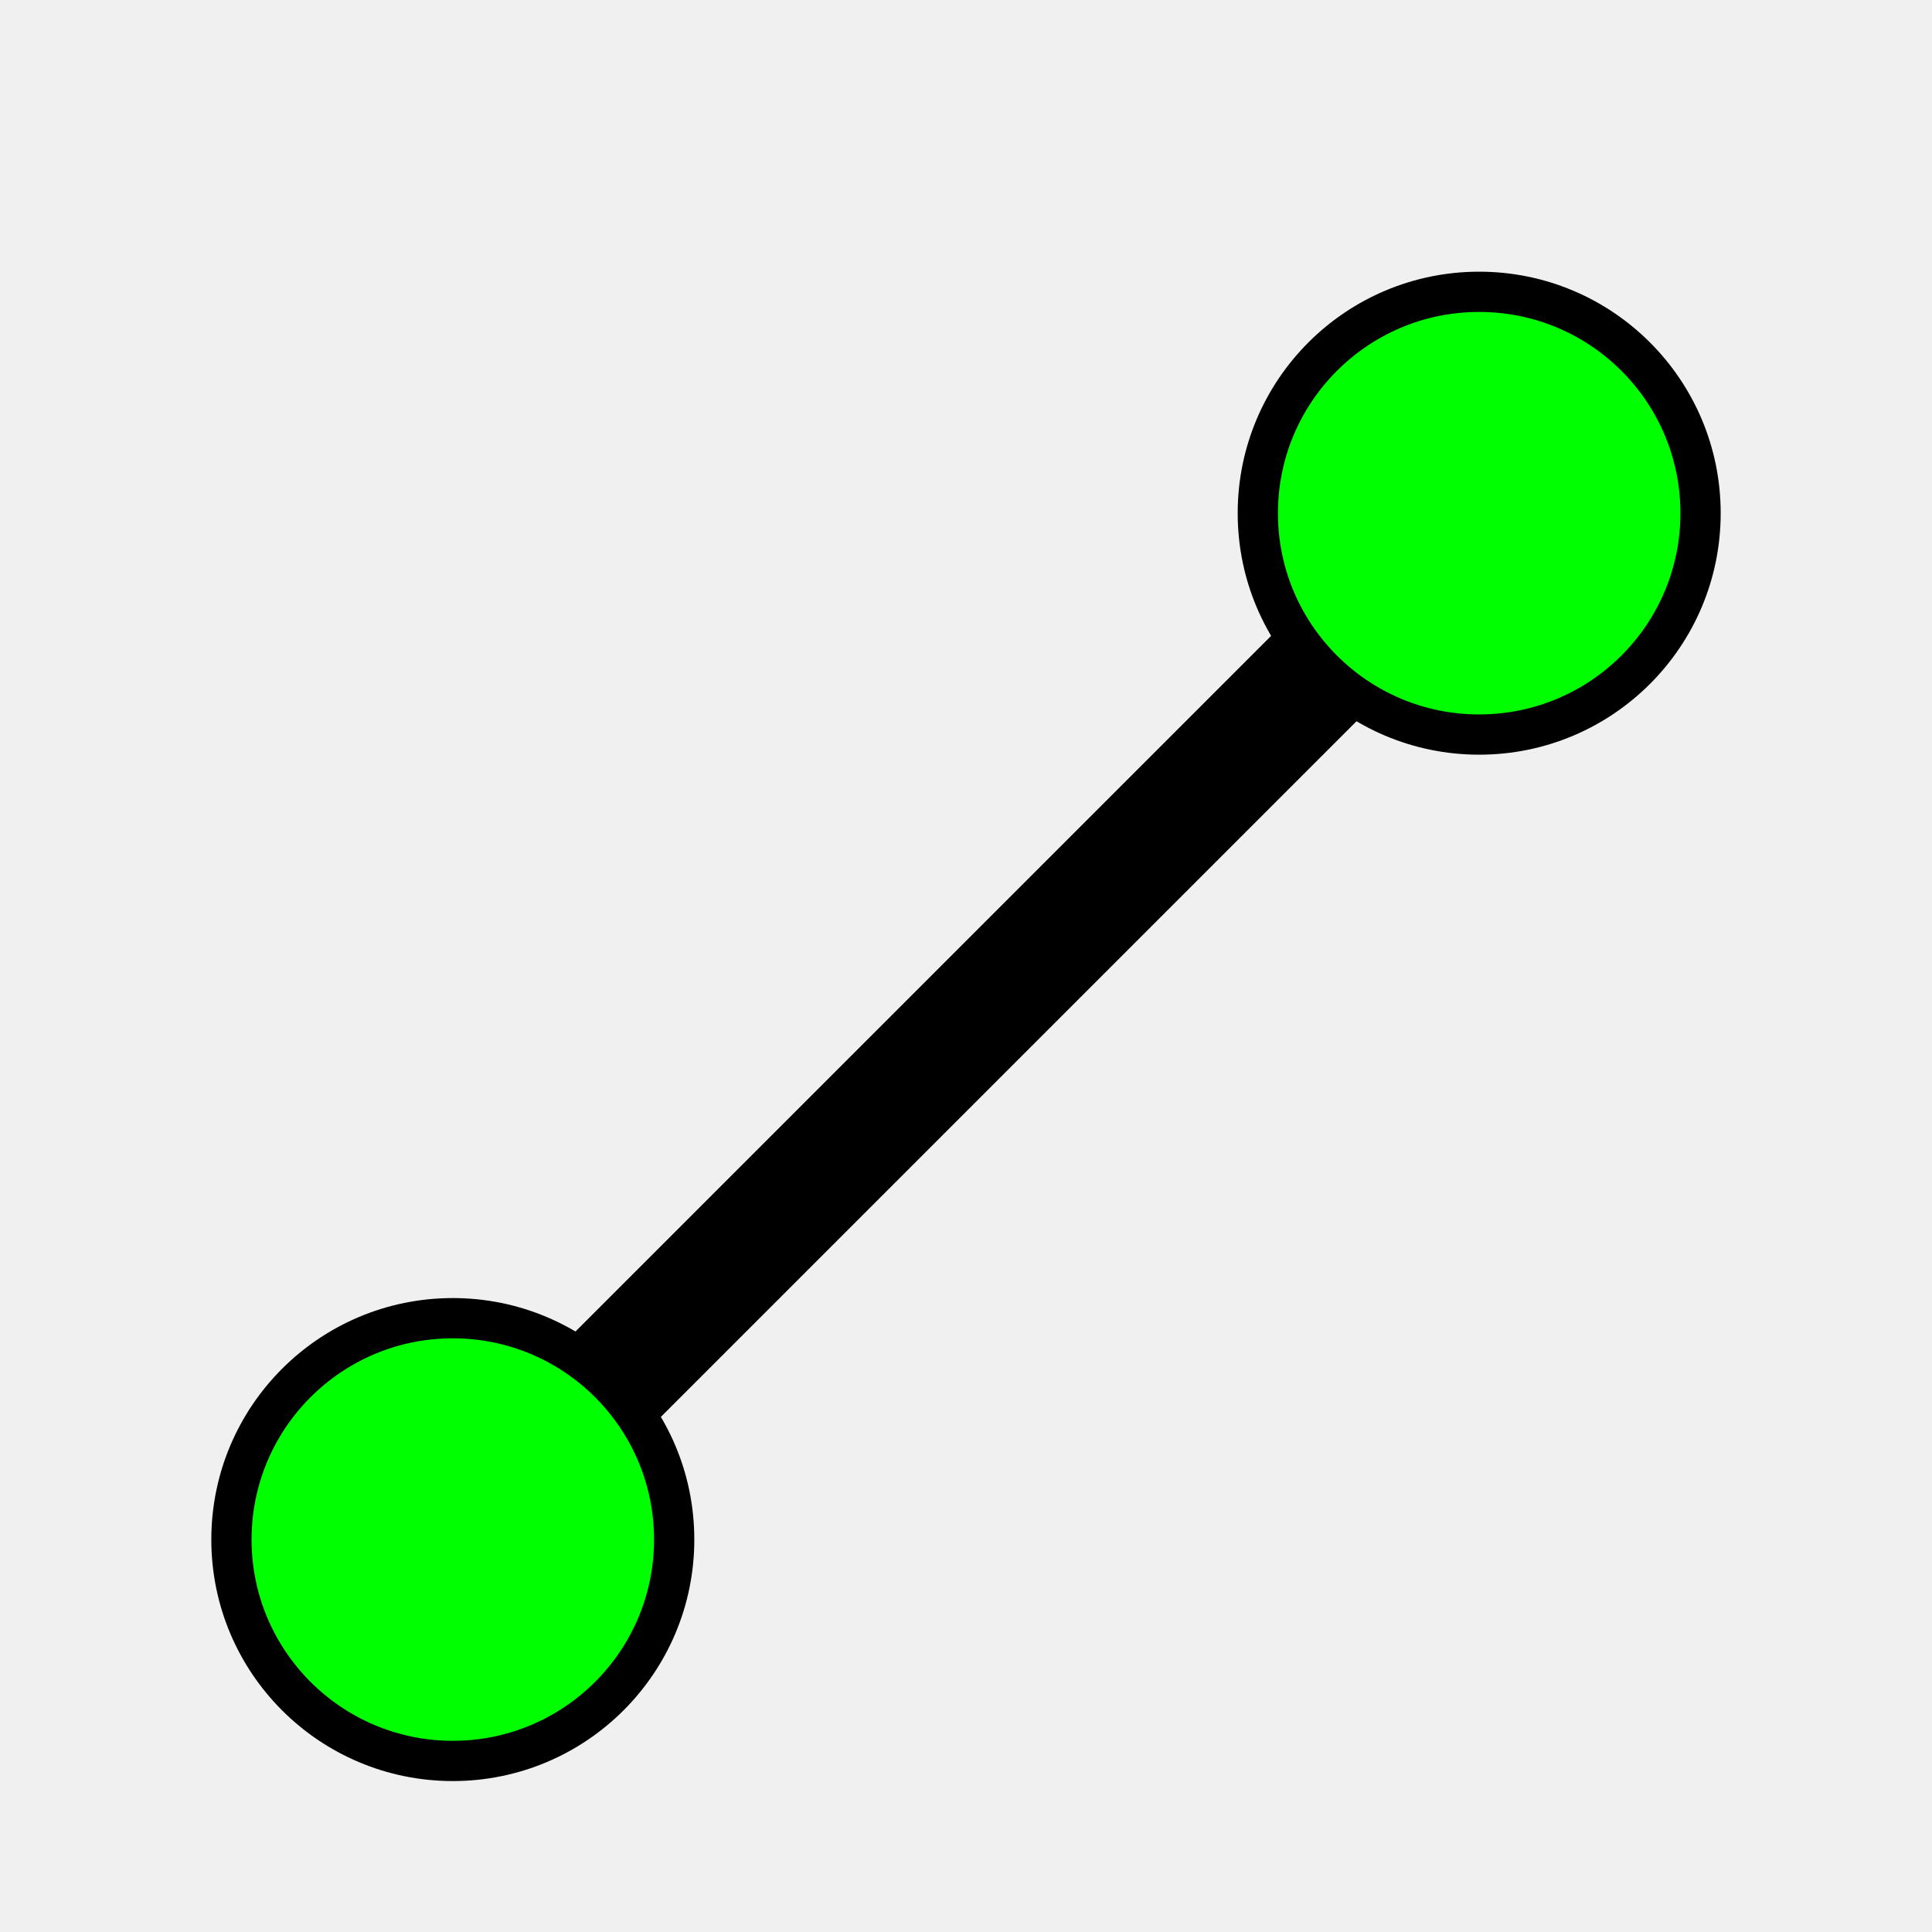
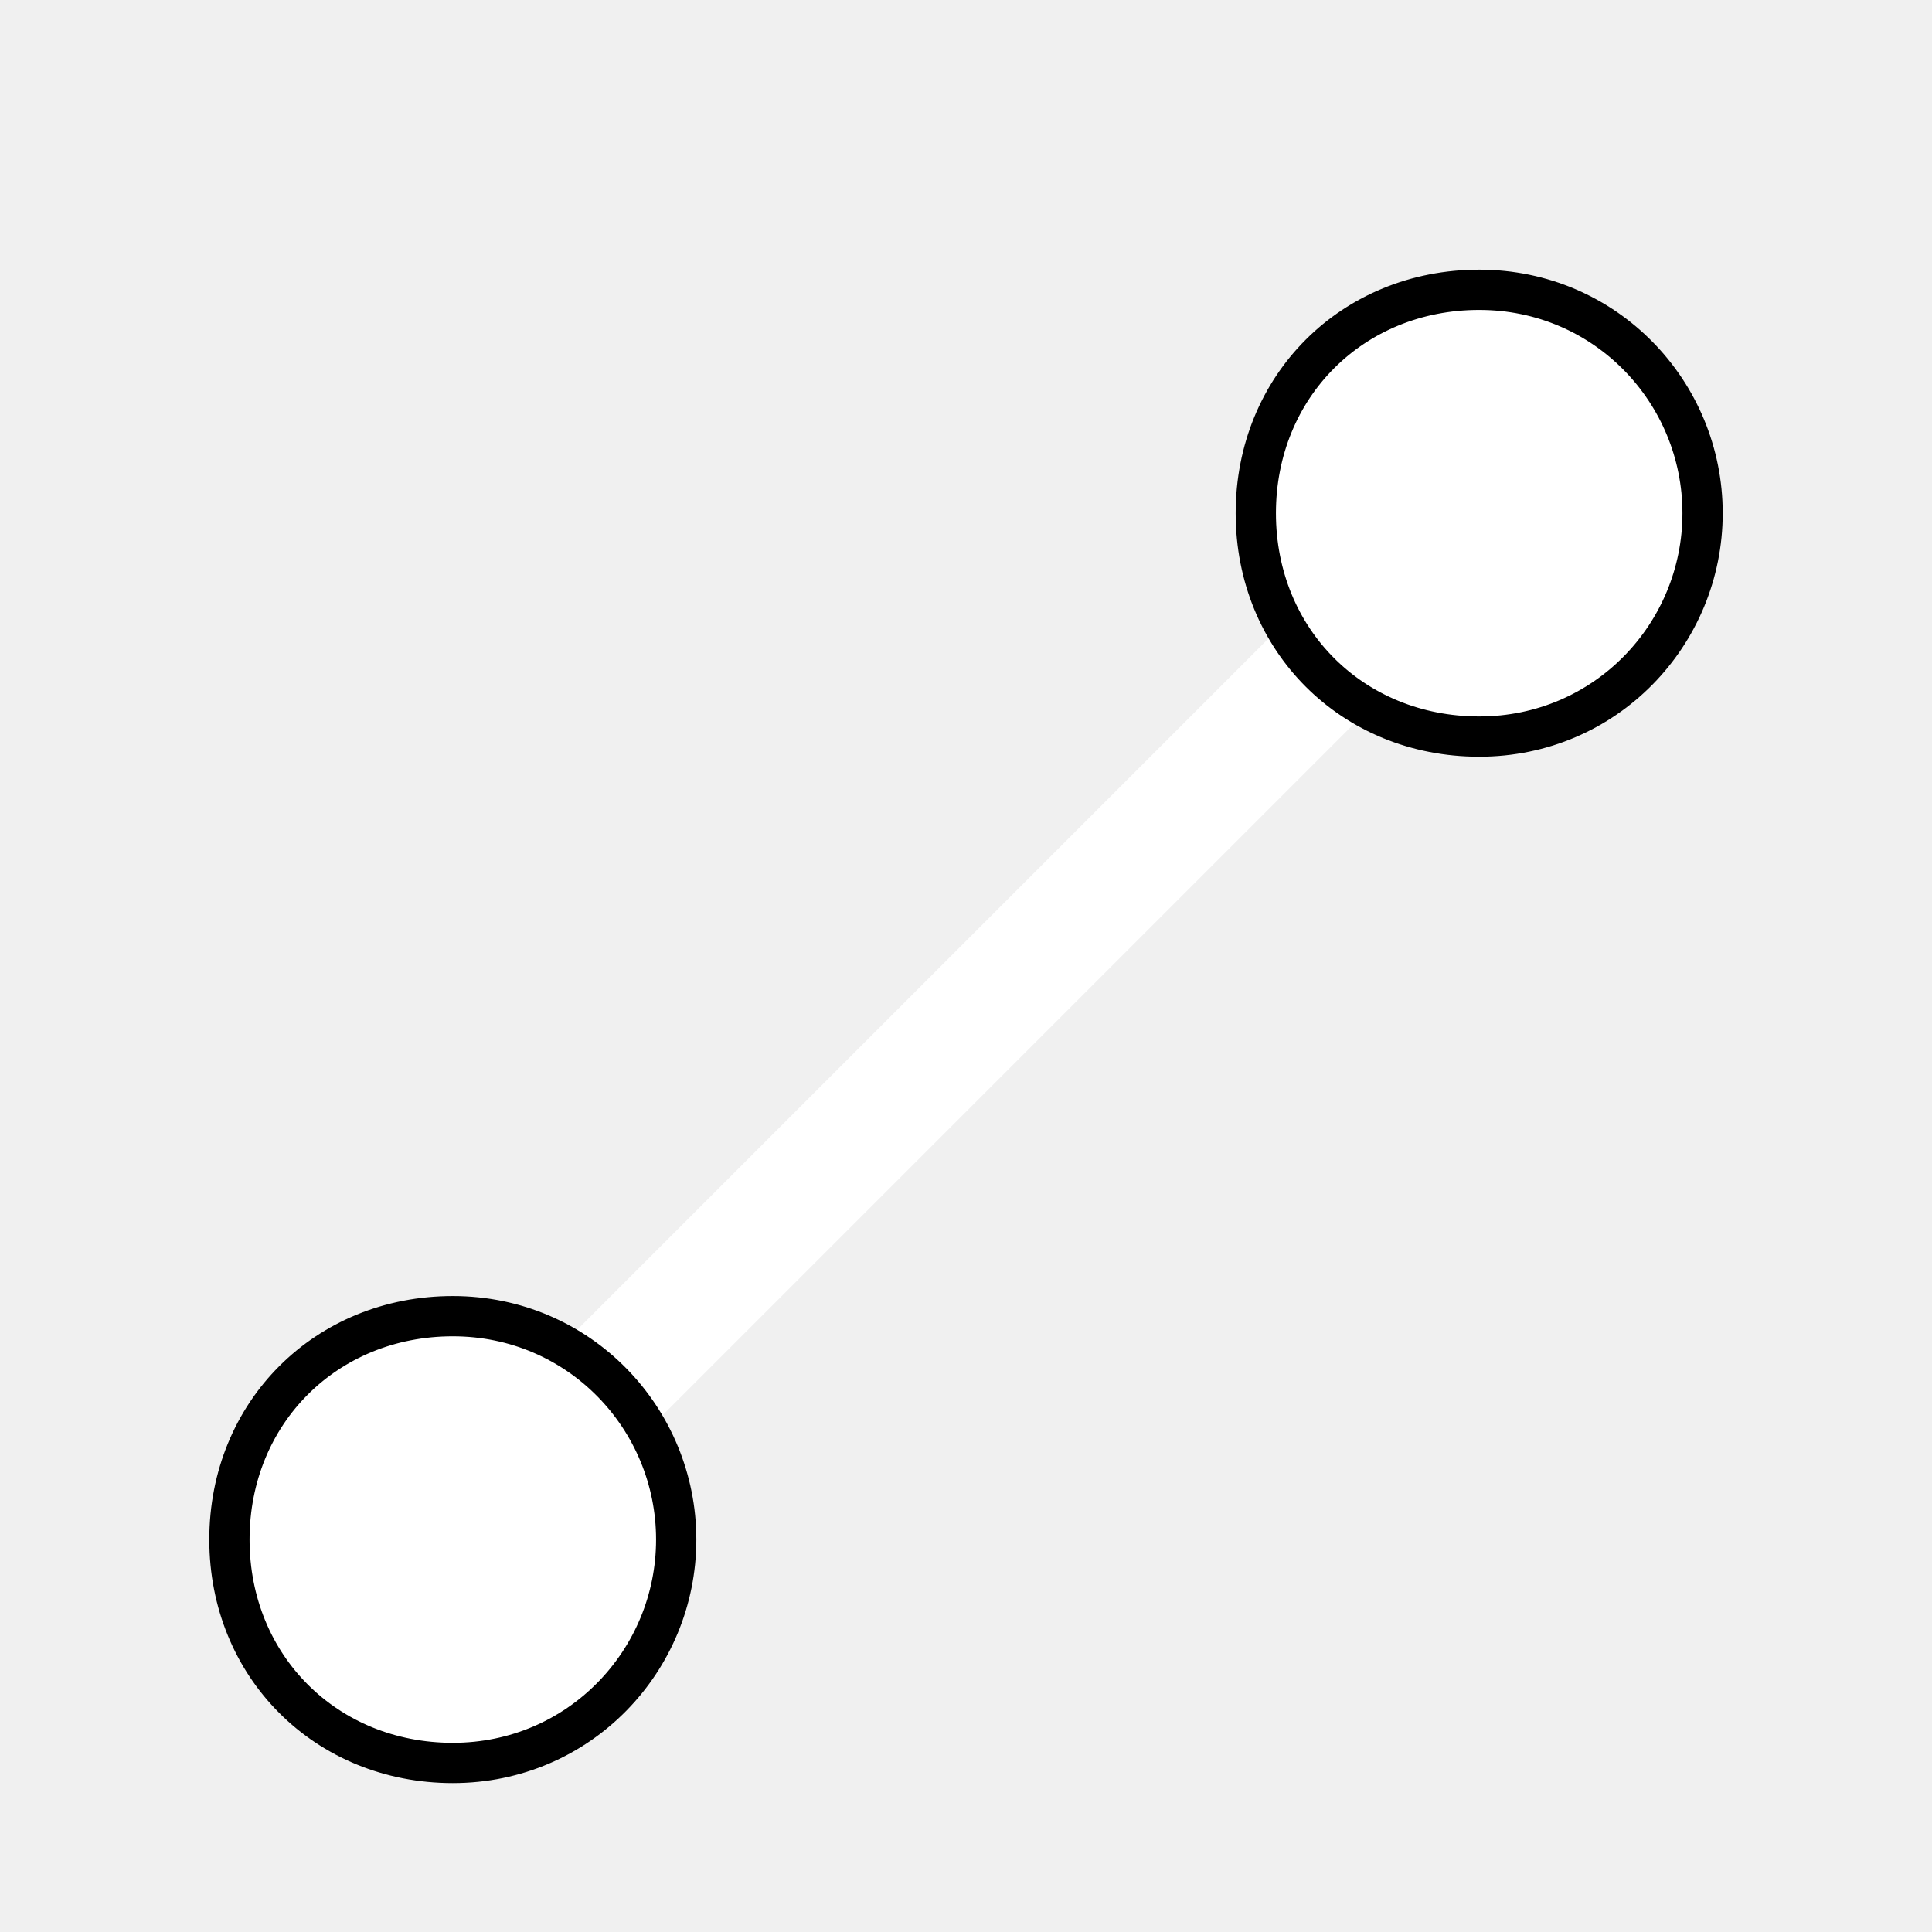
- <svg xmlns="http://www.w3.org/2000/svg" width="32px" height="32px" id="svg3797" version="1.1">
-   <defs id="defs3799" />
+ <svg xmlns="http://www.w3.org/2000/svg" version="1.1" id="svg3797" x="0px" y="0px" viewBox="0 0 32 32" style="enable-background:new 0 0 32 32;" xml:space="preserve">
+   <style type="text/css">
+ 	.st0{fill:none;stroke:#FFFFFF;stroke-width:2;}
+ 	.st1{fill:#FFFFFF;stroke:#000000;stroke-width:0.667;stroke-miterlimit:2.444;}
+ </style>
  <g id="layer1">
-     <path style="fill:none;stroke:#000000;stroke-width:2;stroke-linecap:butt;stroke-linejoin:miter;stroke-miterlimit:4;stroke-opacity:1;stroke-dasharray:none" d="M 10,23 24,9" id="path3829" />
-     <path style="fill:#00ff00;fill-opacity:1;stroke:#000000;stroke-width:1.091;stroke-miterlimit:4;stroke-opacity:1;stroke-dasharray:none" id="path3807-4" d="M 17,22 A 6,6 0 1 1 5,22 6,6 0 1 1 17,22 z" transform="matrix(0.6111111,0,0,0.6111111,17.77778,-4.944445)" />
-     <path style="fill:#00ff00;fill-opacity:1;stroke:#000000;stroke-width:1.091;stroke-miterlimit:4;stroke-opacity:1;stroke-dasharray:none" id="path3807" d="M 17,22 A 6,6 0 1 1 5,22 6,6 0 1 1 17,22 z" transform="matrix(0.6111111,0,0,0.6111111,0.7777778,12.05556)" />
+     <path id="path3829" class="st0" d="M10,23L24,9" />
+     <path id="path3807-4" class="st1" d="   M28.2,8.5c0,2-1.6,3.7-3.7,3.7s-3.7-1.6-3.7-3.7s1.6-3.7,3.7-3.7S28.2,6.5,28.2,8.5z" />
+     <path id="path3807" class="st1" d="   M11.2,25.5c0,2-1.6,3.7-3.7,3.7s-3.7-1.6-3.7-3.7s1.6-3.7,3.7-3.7S11.2,23.5,11.2,25.5z" />
  </g>
</svg>
